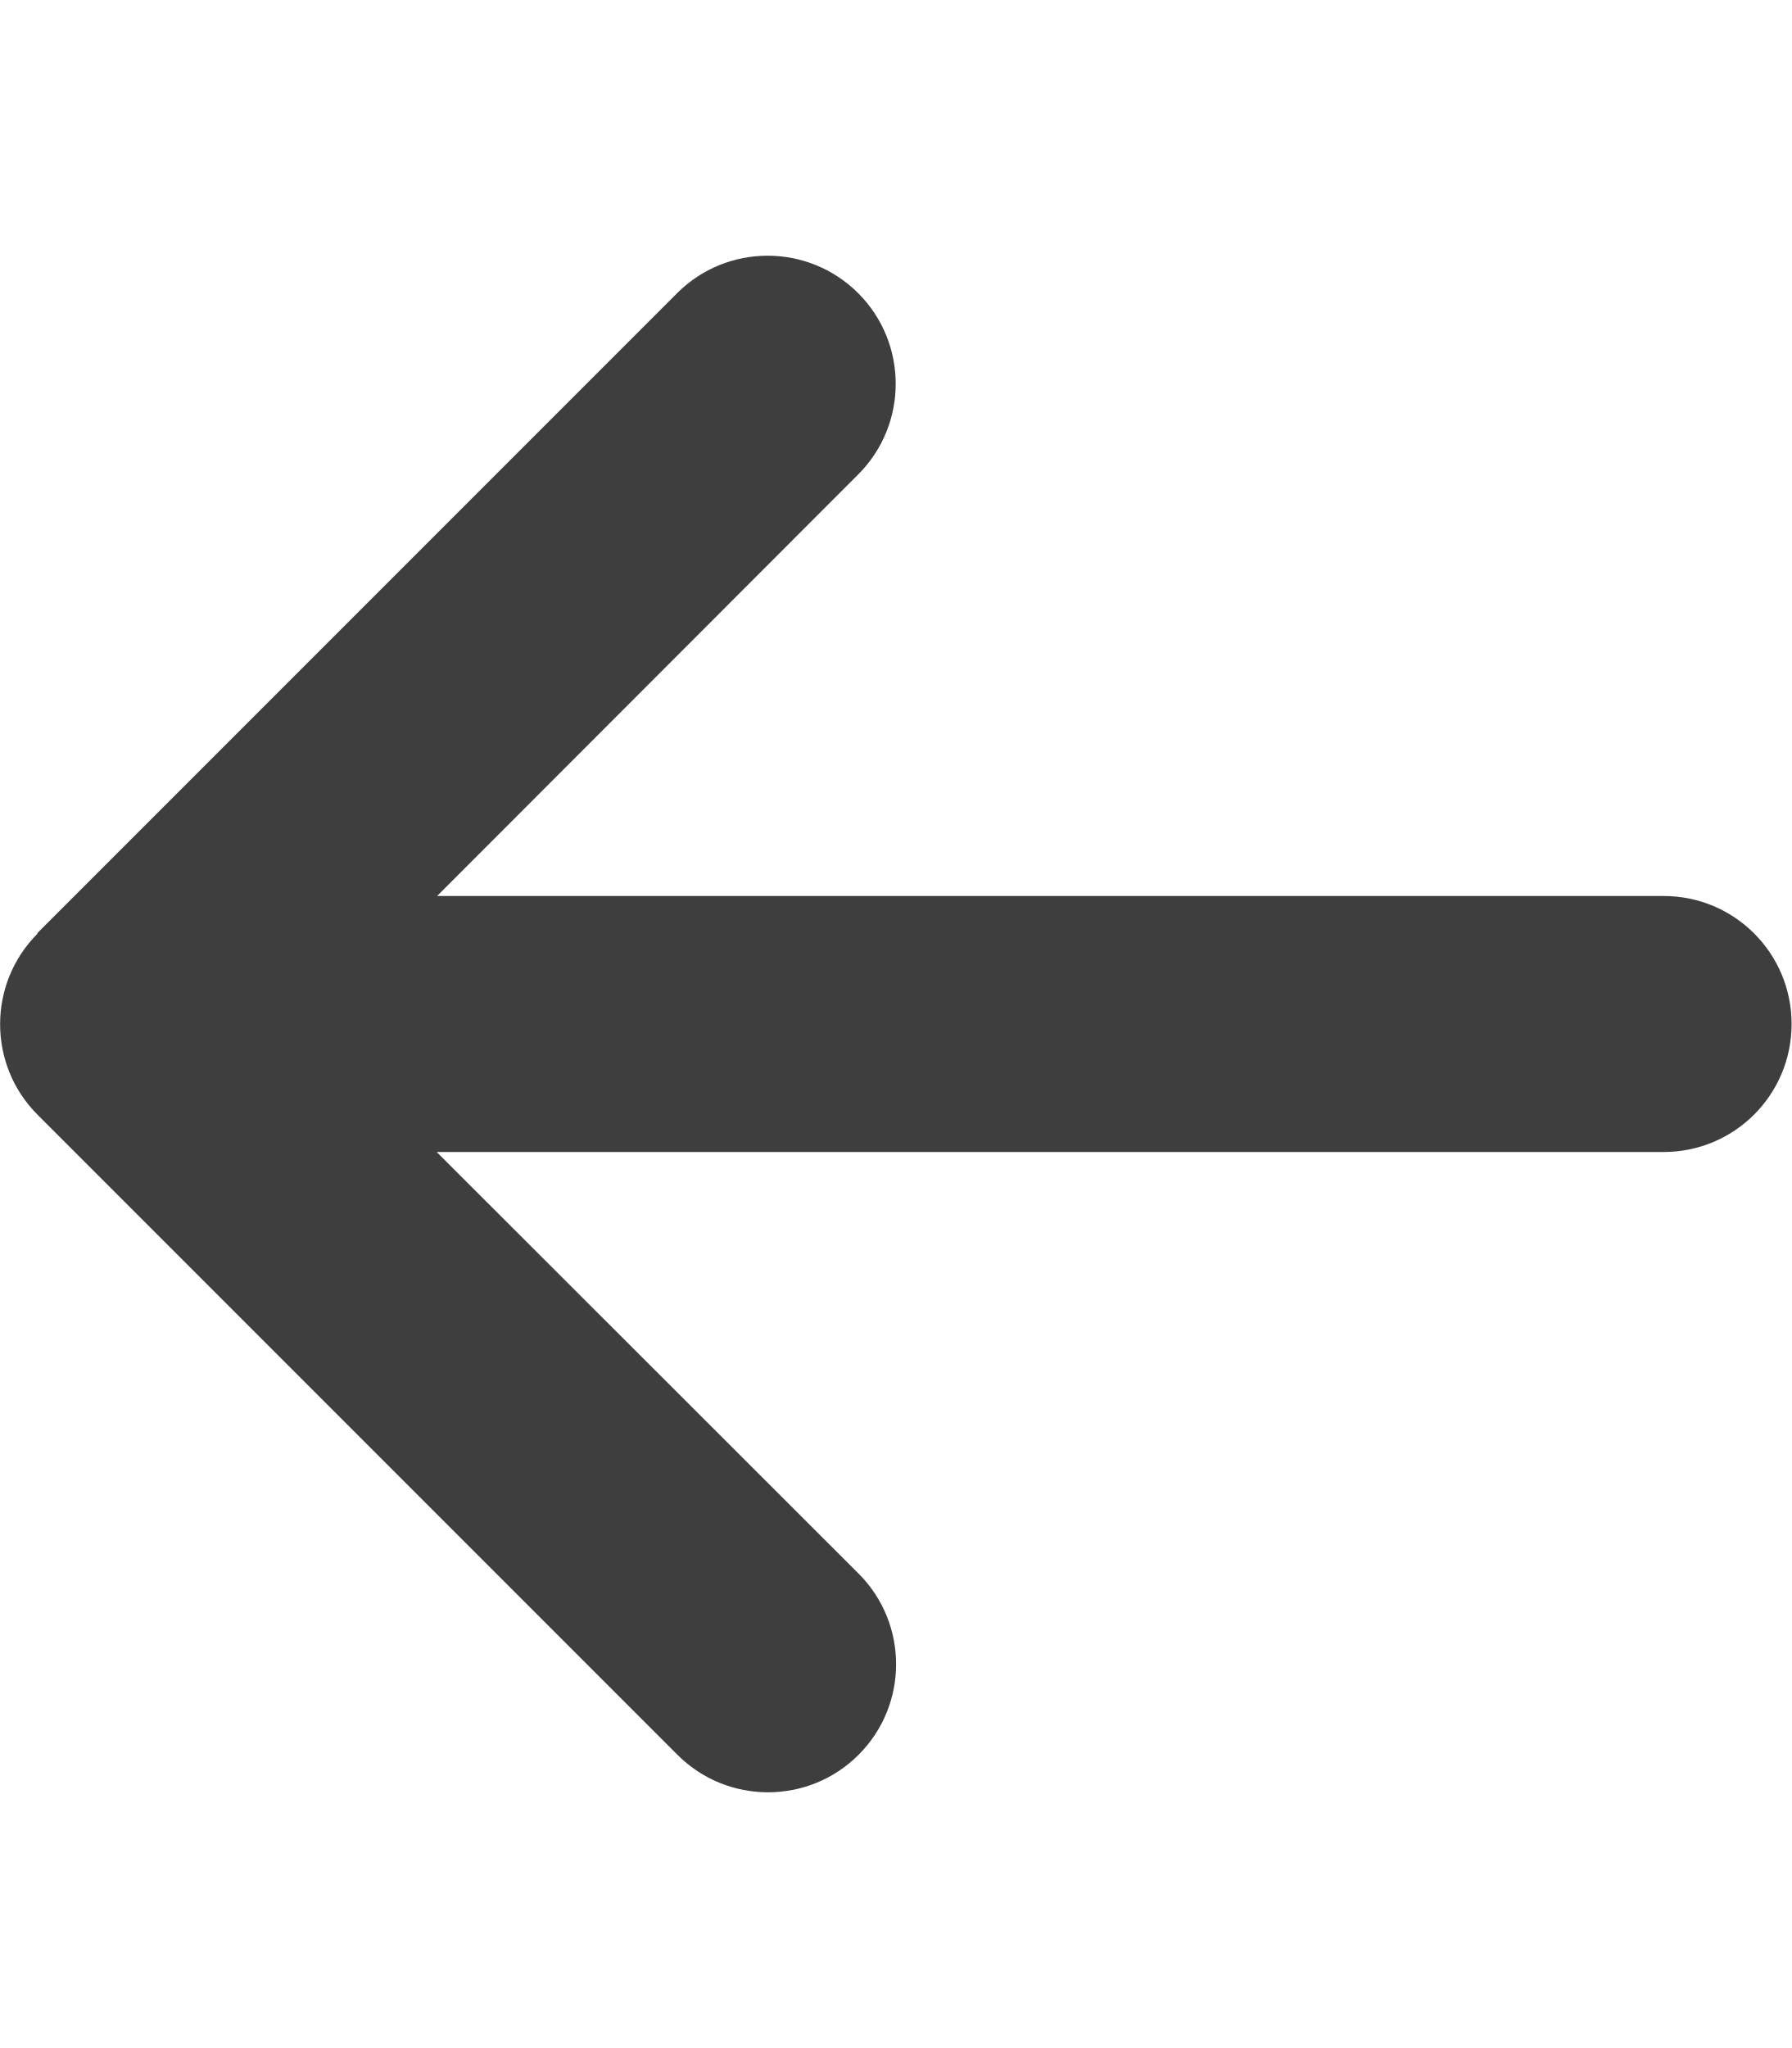
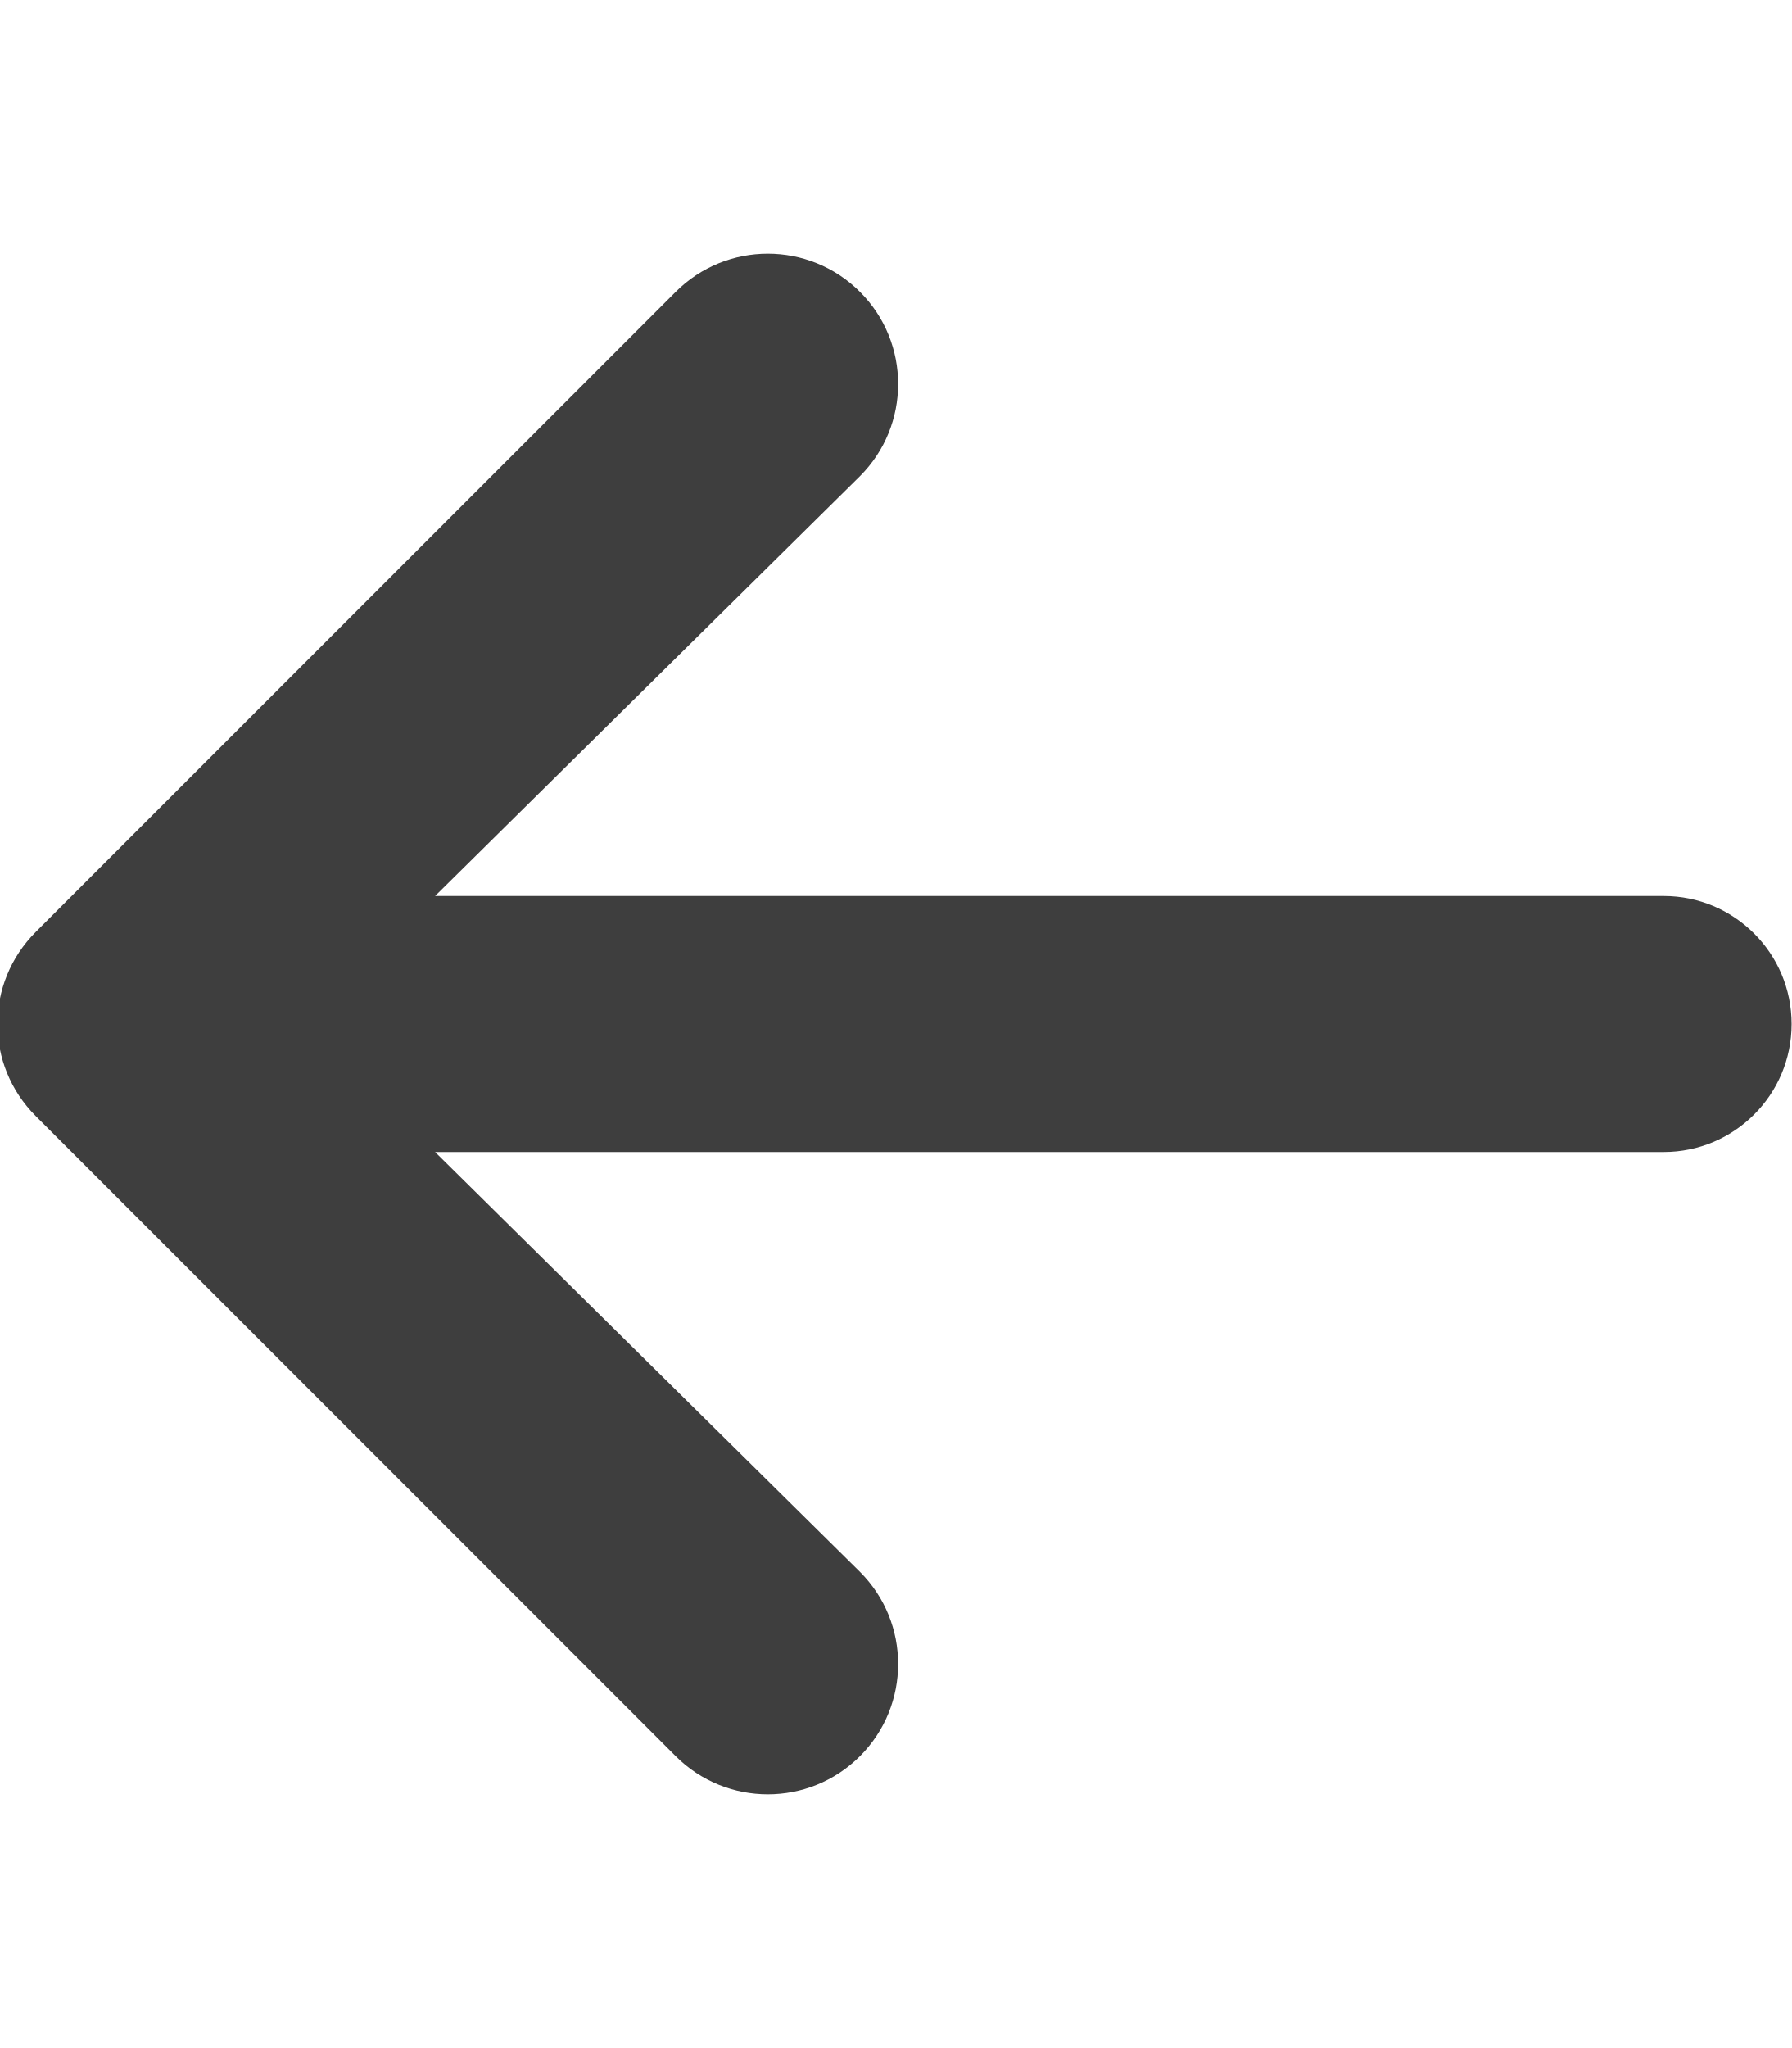
- <svg xmlns="http://www.w3.org/2000/svg" width="35" height="40" viewBox="0 0 35 40" fill="none">
-   <path d="M0.734 18.234C-0.242 19.211 -0.242 20.797 0.734 21.773L13.234 34.273C14.211 35.25 15.797 35.25 16.773 34.273C17.75 33.297 17.75 31.711 16.773 30.734L8.531 22.5H32.5C33.883 22.5 35 21.383 35 20C35 18.617 33.883 17.5 32.5 17.5H8.539L16.766 9.266C17.742 8.289 17.742 6.703 16.766 5.727C15.789 4.75 14.203 4.75 13.227 5.727L0.727 18.227L0.734 18.234Z" fill="#3E3E3E" />
+ <svg xmlns="http://www.w3.org/2000/svg" width="35" height="40" fill="none" viewBox="0 0 35 40">
+   <path fill="#3e3e3e" d="M.7 18.2c-1 1-1 2.6 0 3.6l12.5 12.5a2.5 2.5 0 0 0 3.6-3.6l-8.3-8.2h24a2.5 2.5 0 1 0 0-5h-24l8.3-8.2a2.5 2.5 0 0 0-3.6-3.6z" />
</svg>
